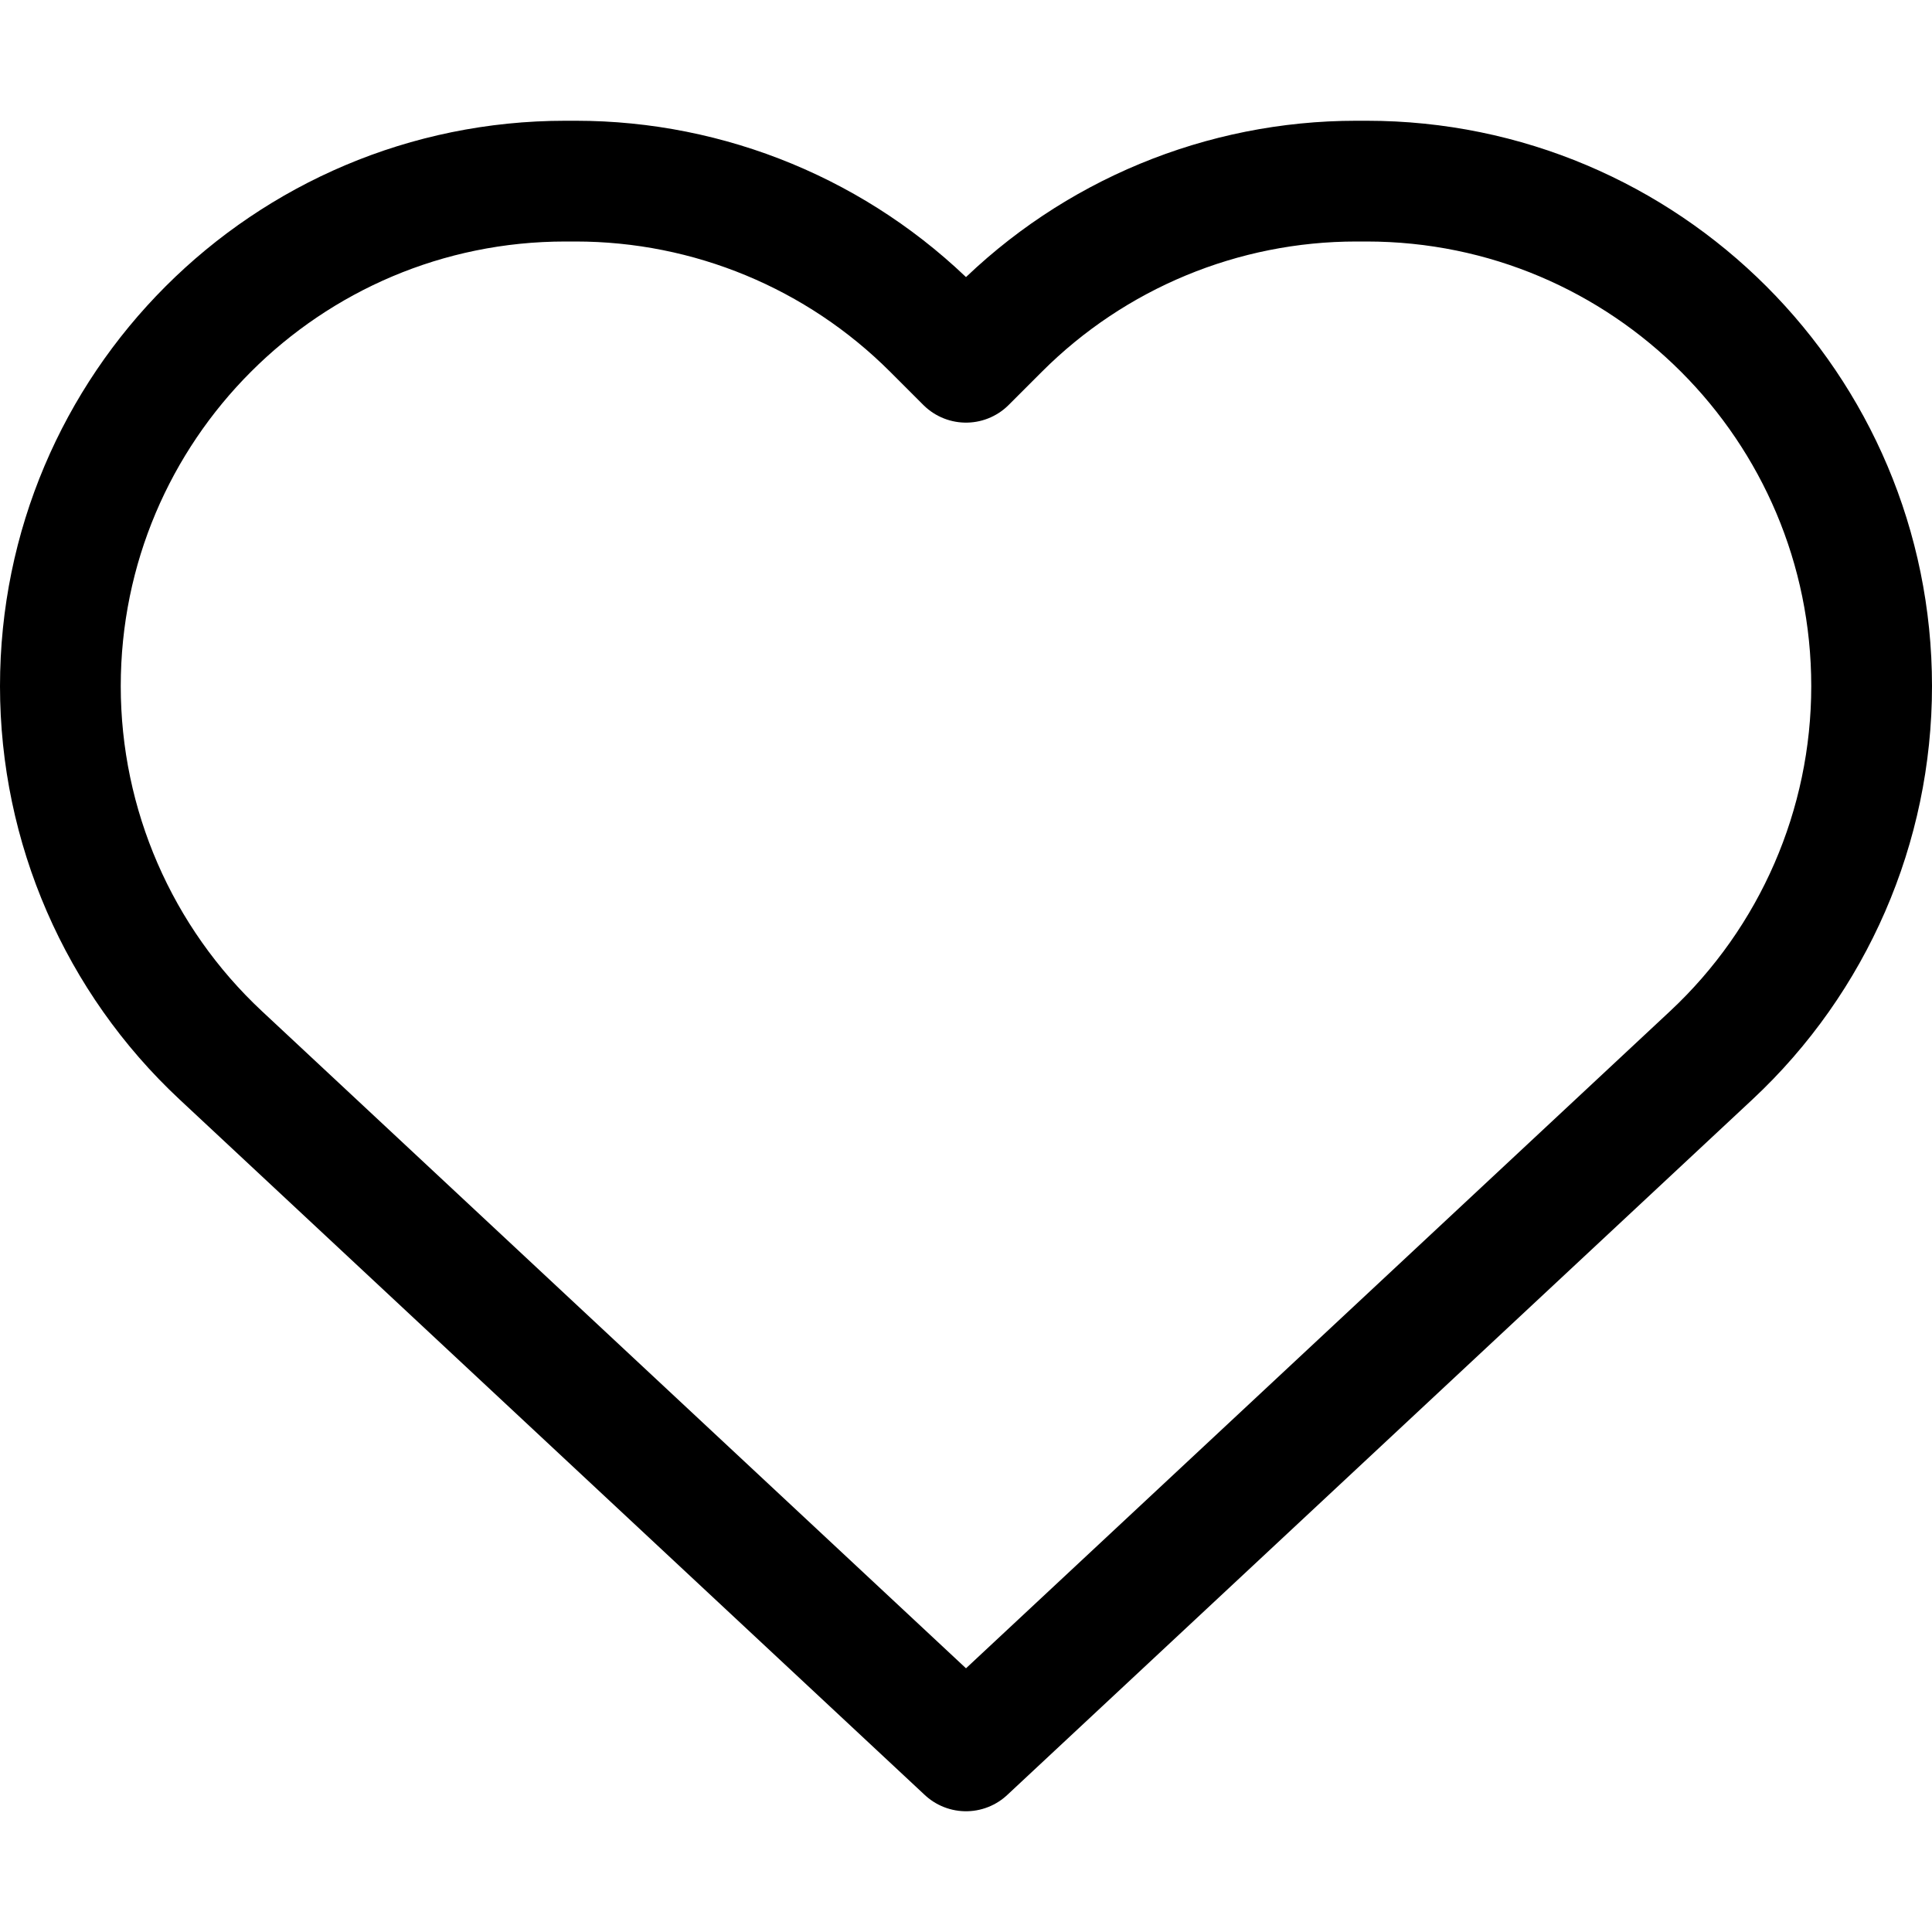
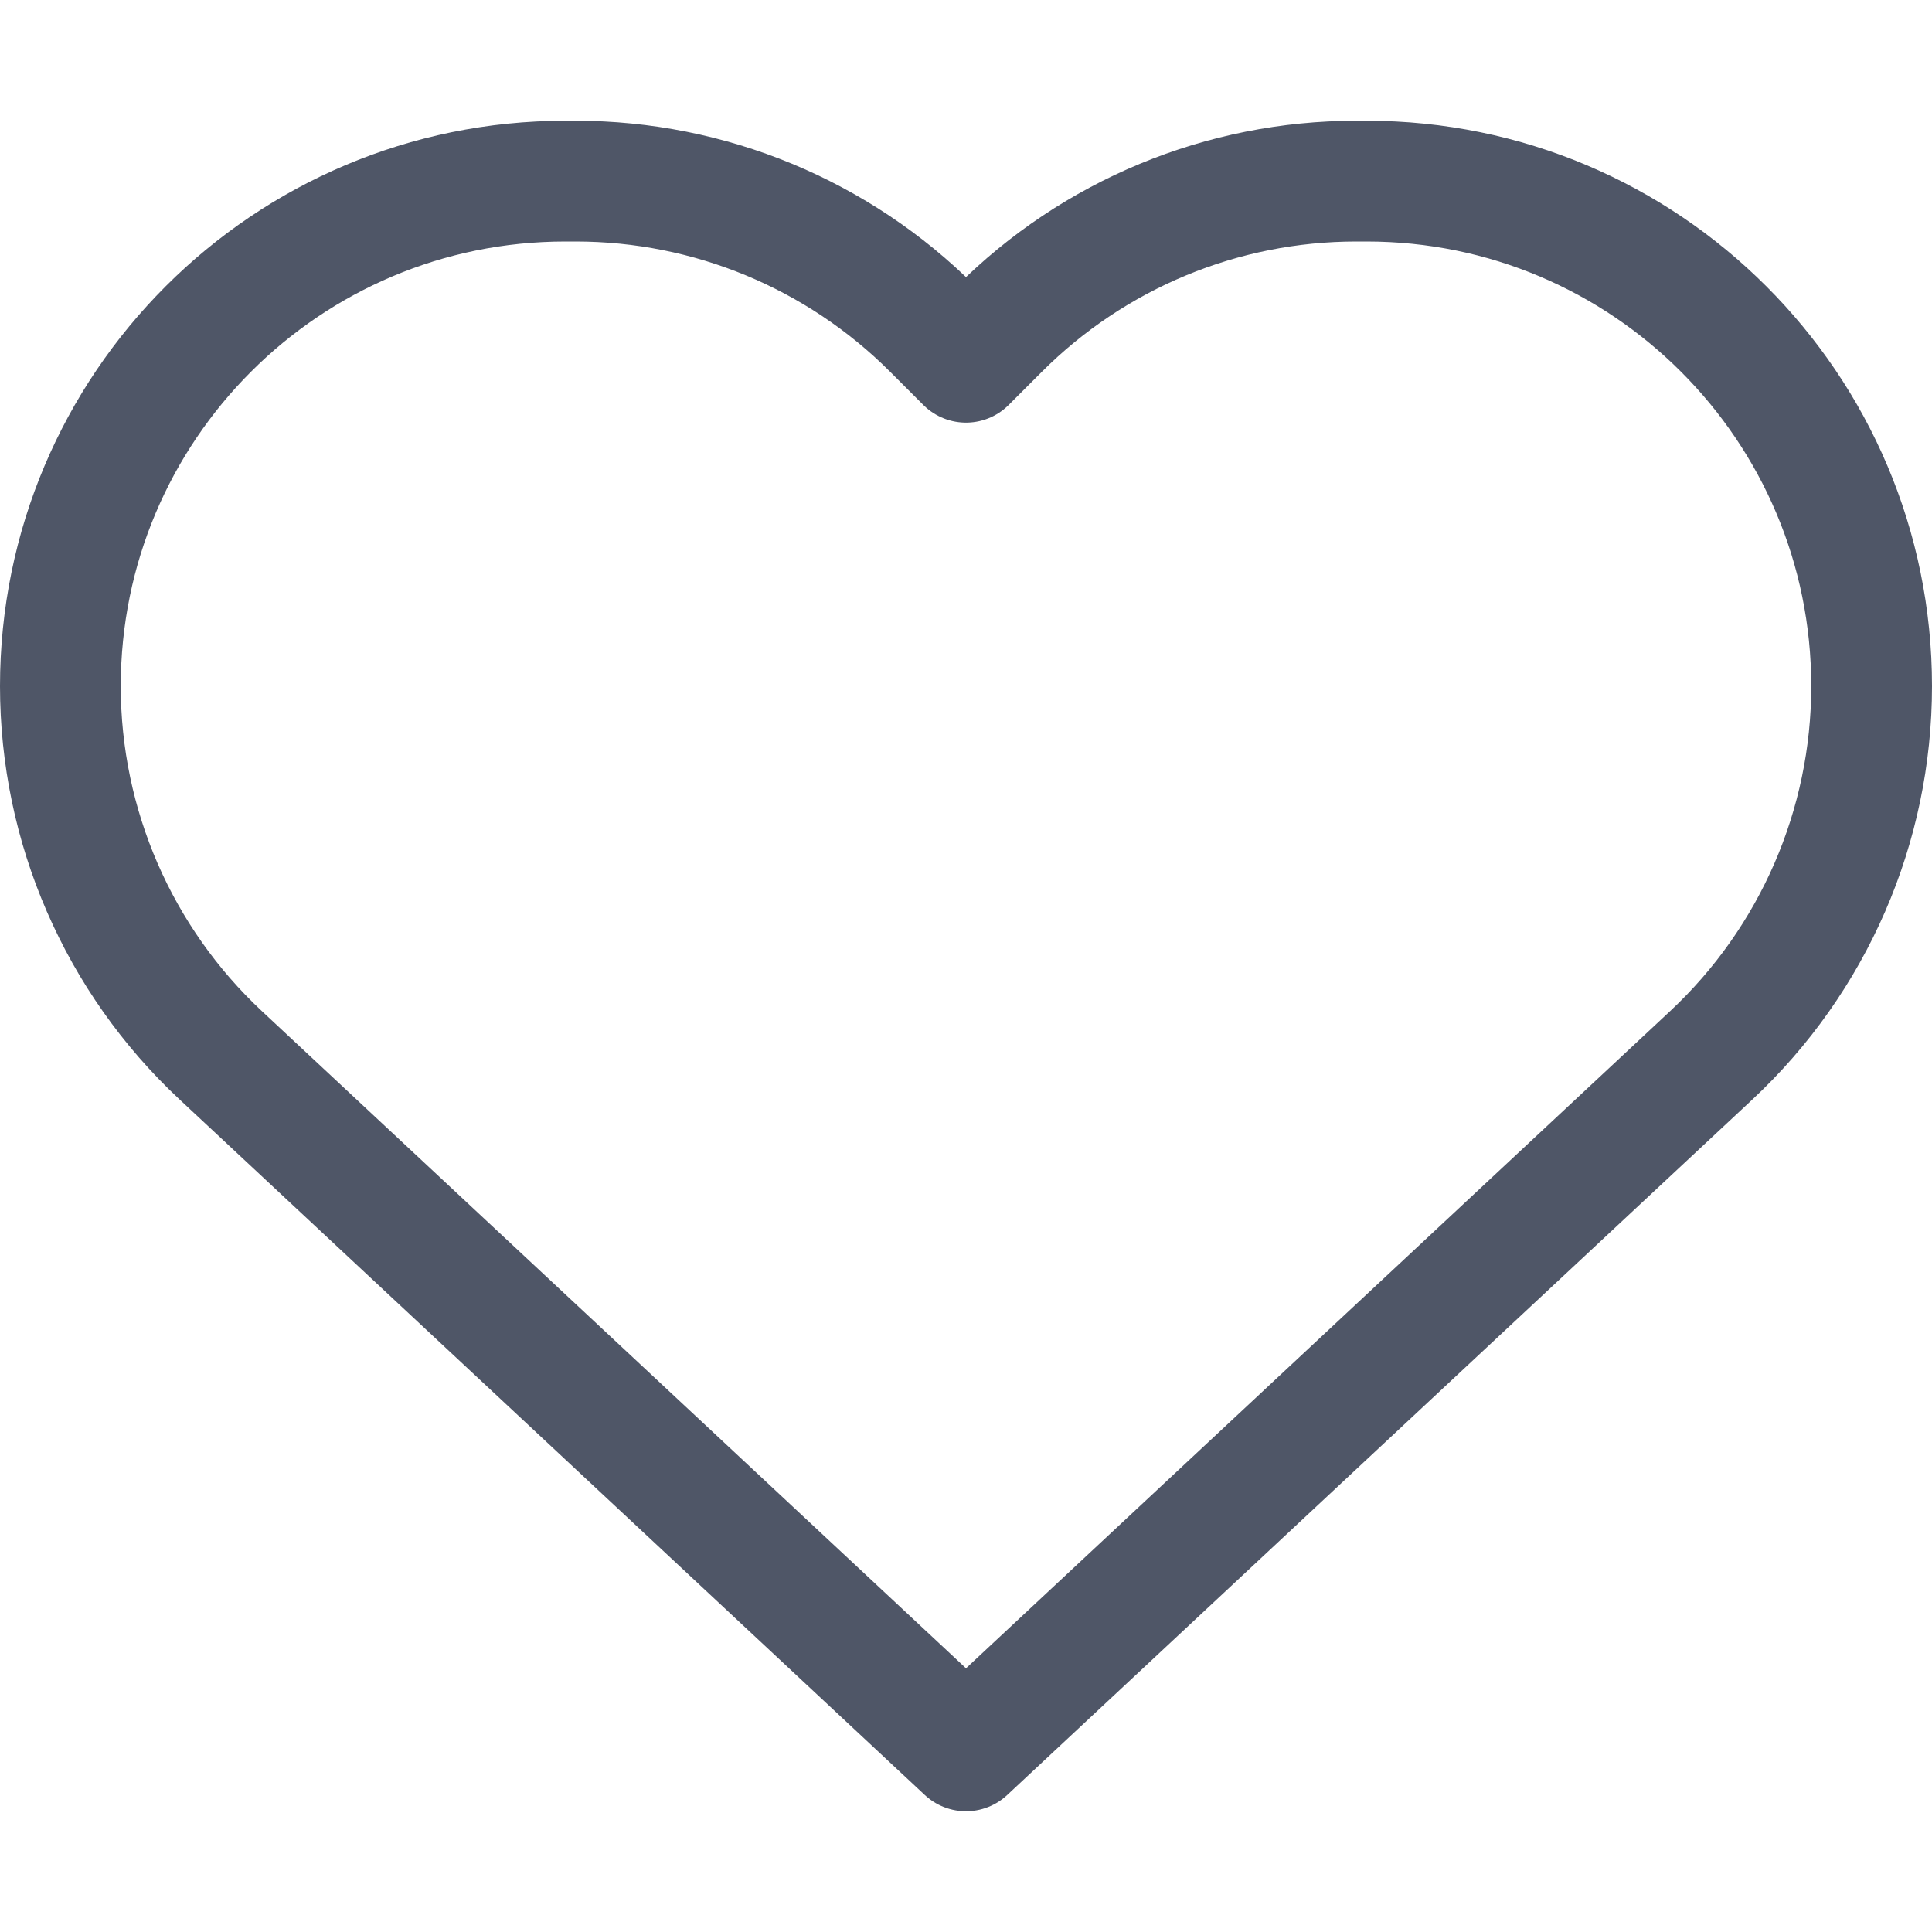
<svg xmlns="http://www.w3.org/2000/svg" width="36px" height="36px" viewBox="0 0 32 32" enable-background="new 0 0 32 32" id="Stock_cut" version="1.1" xml:space="preserve">
-   <path d="M28.343,17.48L16,29  L3.657,17.48C1.962,15.898,1,13.684,1,11.365v0C1,6.745,4.745,3,9.365,3h0.17c2.219,0,4.346,0.881,5.915,2.45L16,6l0.55-0.55  C18.119,3.881,20.246,3,22.465,3h0.17C27.255,3,31,6.745,31,11.365v0C31,13.684,30.038,15.898,28.343,17.48z" fill="none" stroke="#000000" stroke-linejoin="round" stroke-miterlimit="10" stroke-width="2" />
+   <path d="M28.343,17.48L16,29  L3.657,17.48C1.962,15.898,1,13.684,1,11.365v0C1,6.745,4.745,3,9.365,3h0.17c2.219,0,4.346,0.881,5.915,2.45L16,6l0.55-0.55  C18.119,3.881,20.246,3,22.465,3h0.17C27.255,3,31,6.745,31,11.365v0C31,13.684,30.038,15.898,28.343,17.48z" fill="none" stroke="#4f5667" stroke-linejoin="round" stroke-miterlimit="10" stroke-width="2" />
</svg>
